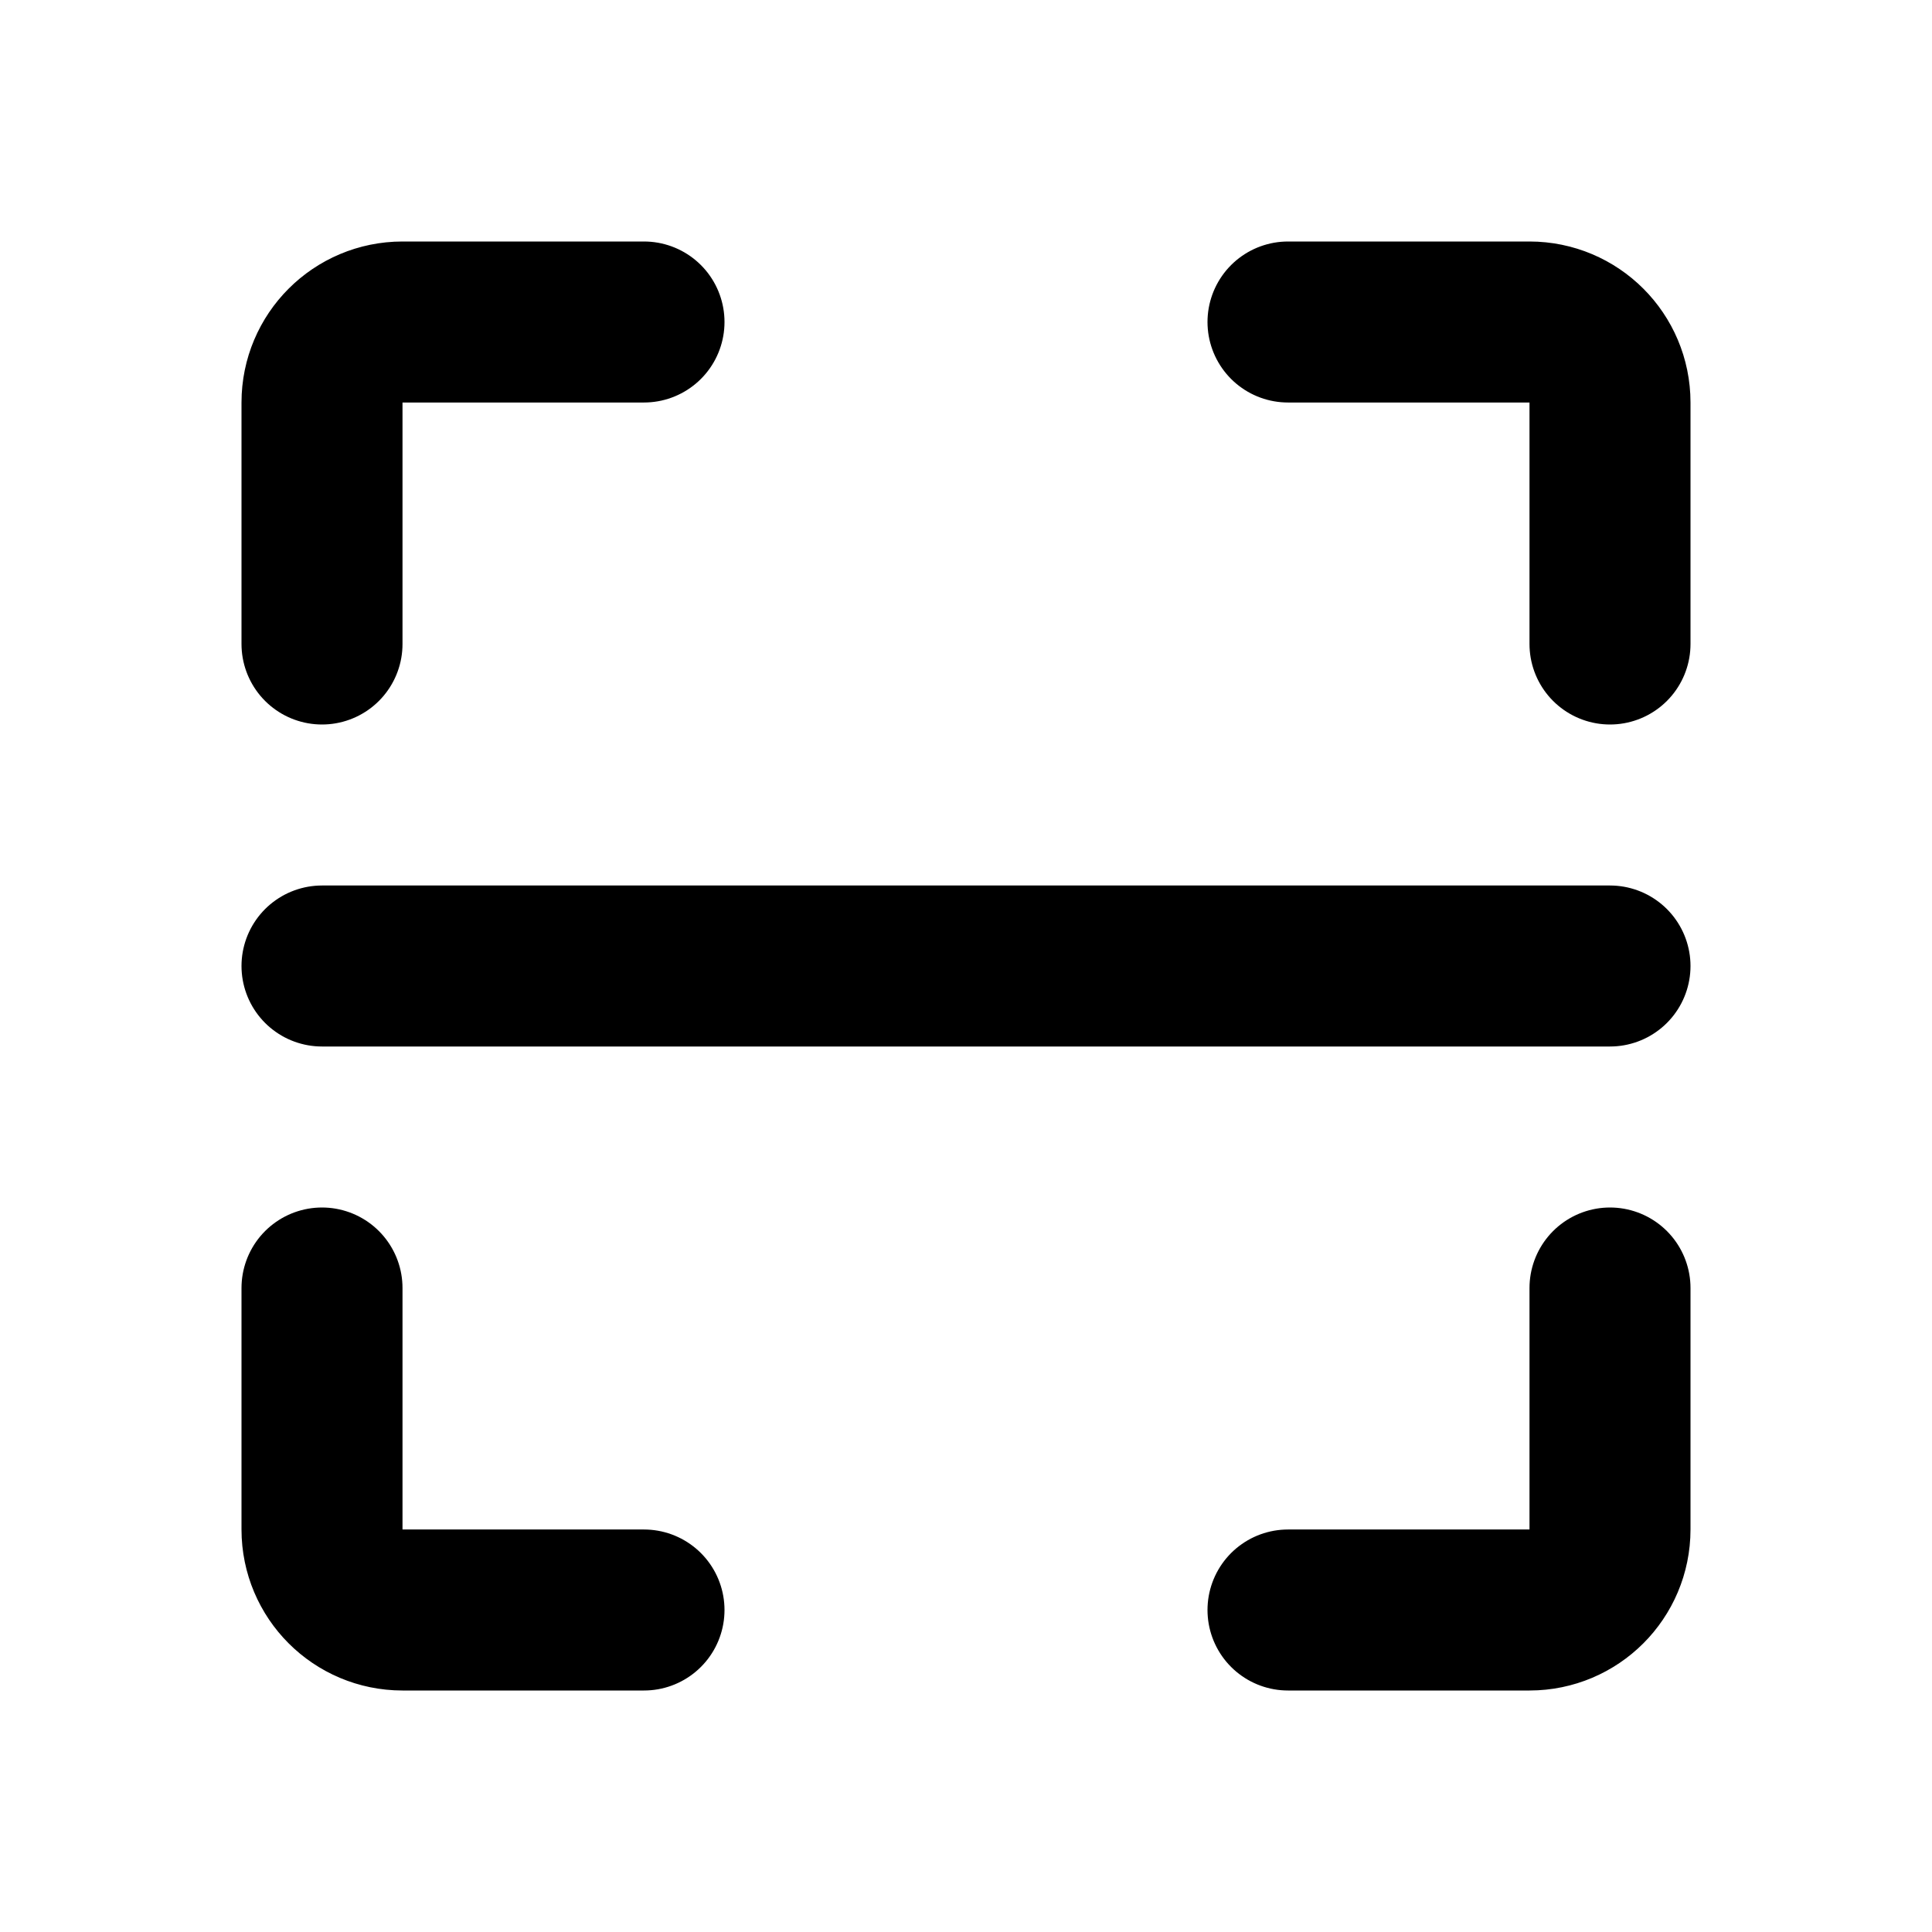
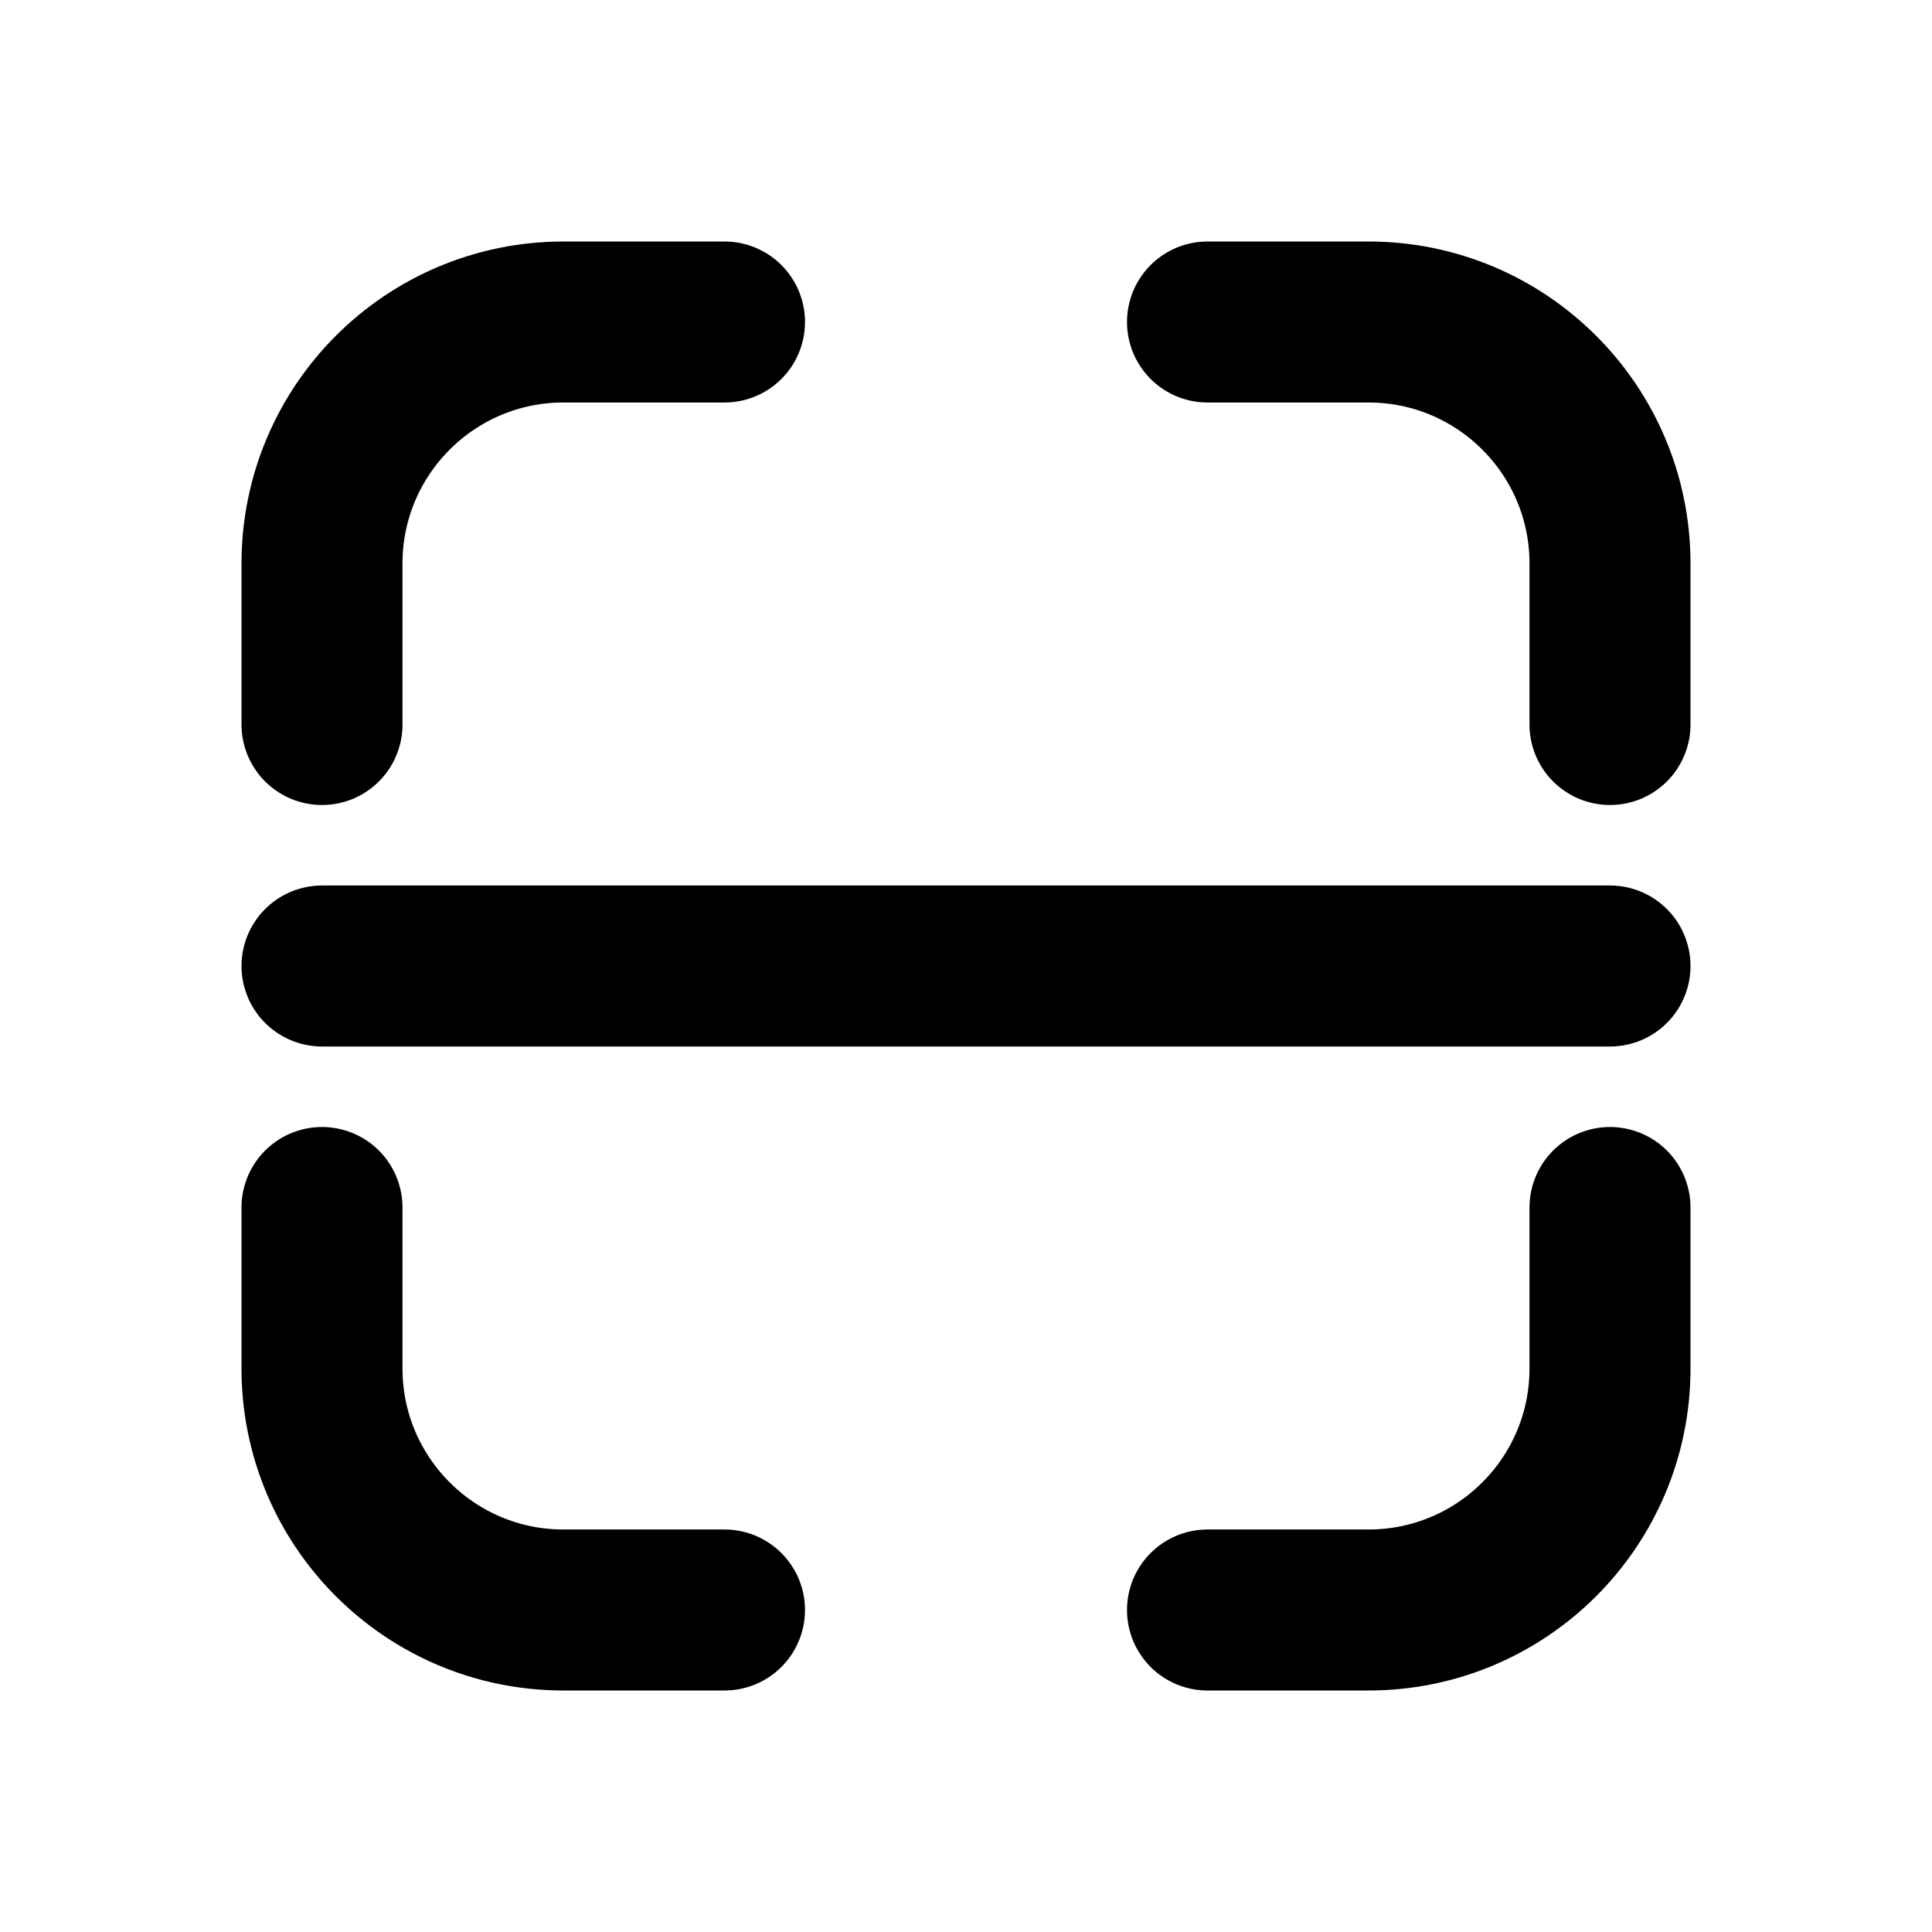
<svg xmlns="http://www.w3.org/2000/svg" viewBox="0 0 24 24" fill="none" stroke="#000" stroke-width="2" stroke-linecap="round" stroke-linejoin="round">
-   <path d="M4 8V5a1 1 0 0 1 1-1h3M16 4h3a1 1 0 0 1 1 1v3M20 16v3a1 1 0 0 1-1 1h-3M8 20H5a1 1 0 0 1-1-1v-3" />
+   <path d="M4 9V7a3 3 0 0 1 3-3h2" />
+   <path d="M15 4h2a3 3 0 0 1 3 3v2" />
+   <path d="M20 15v2a3 3 0 0 1-3 3h-2" />
+   <path d="M9 20H7a3 3 0 0 1-3-3v-2" />
  <path d="M4 12h16" />
</svg>
